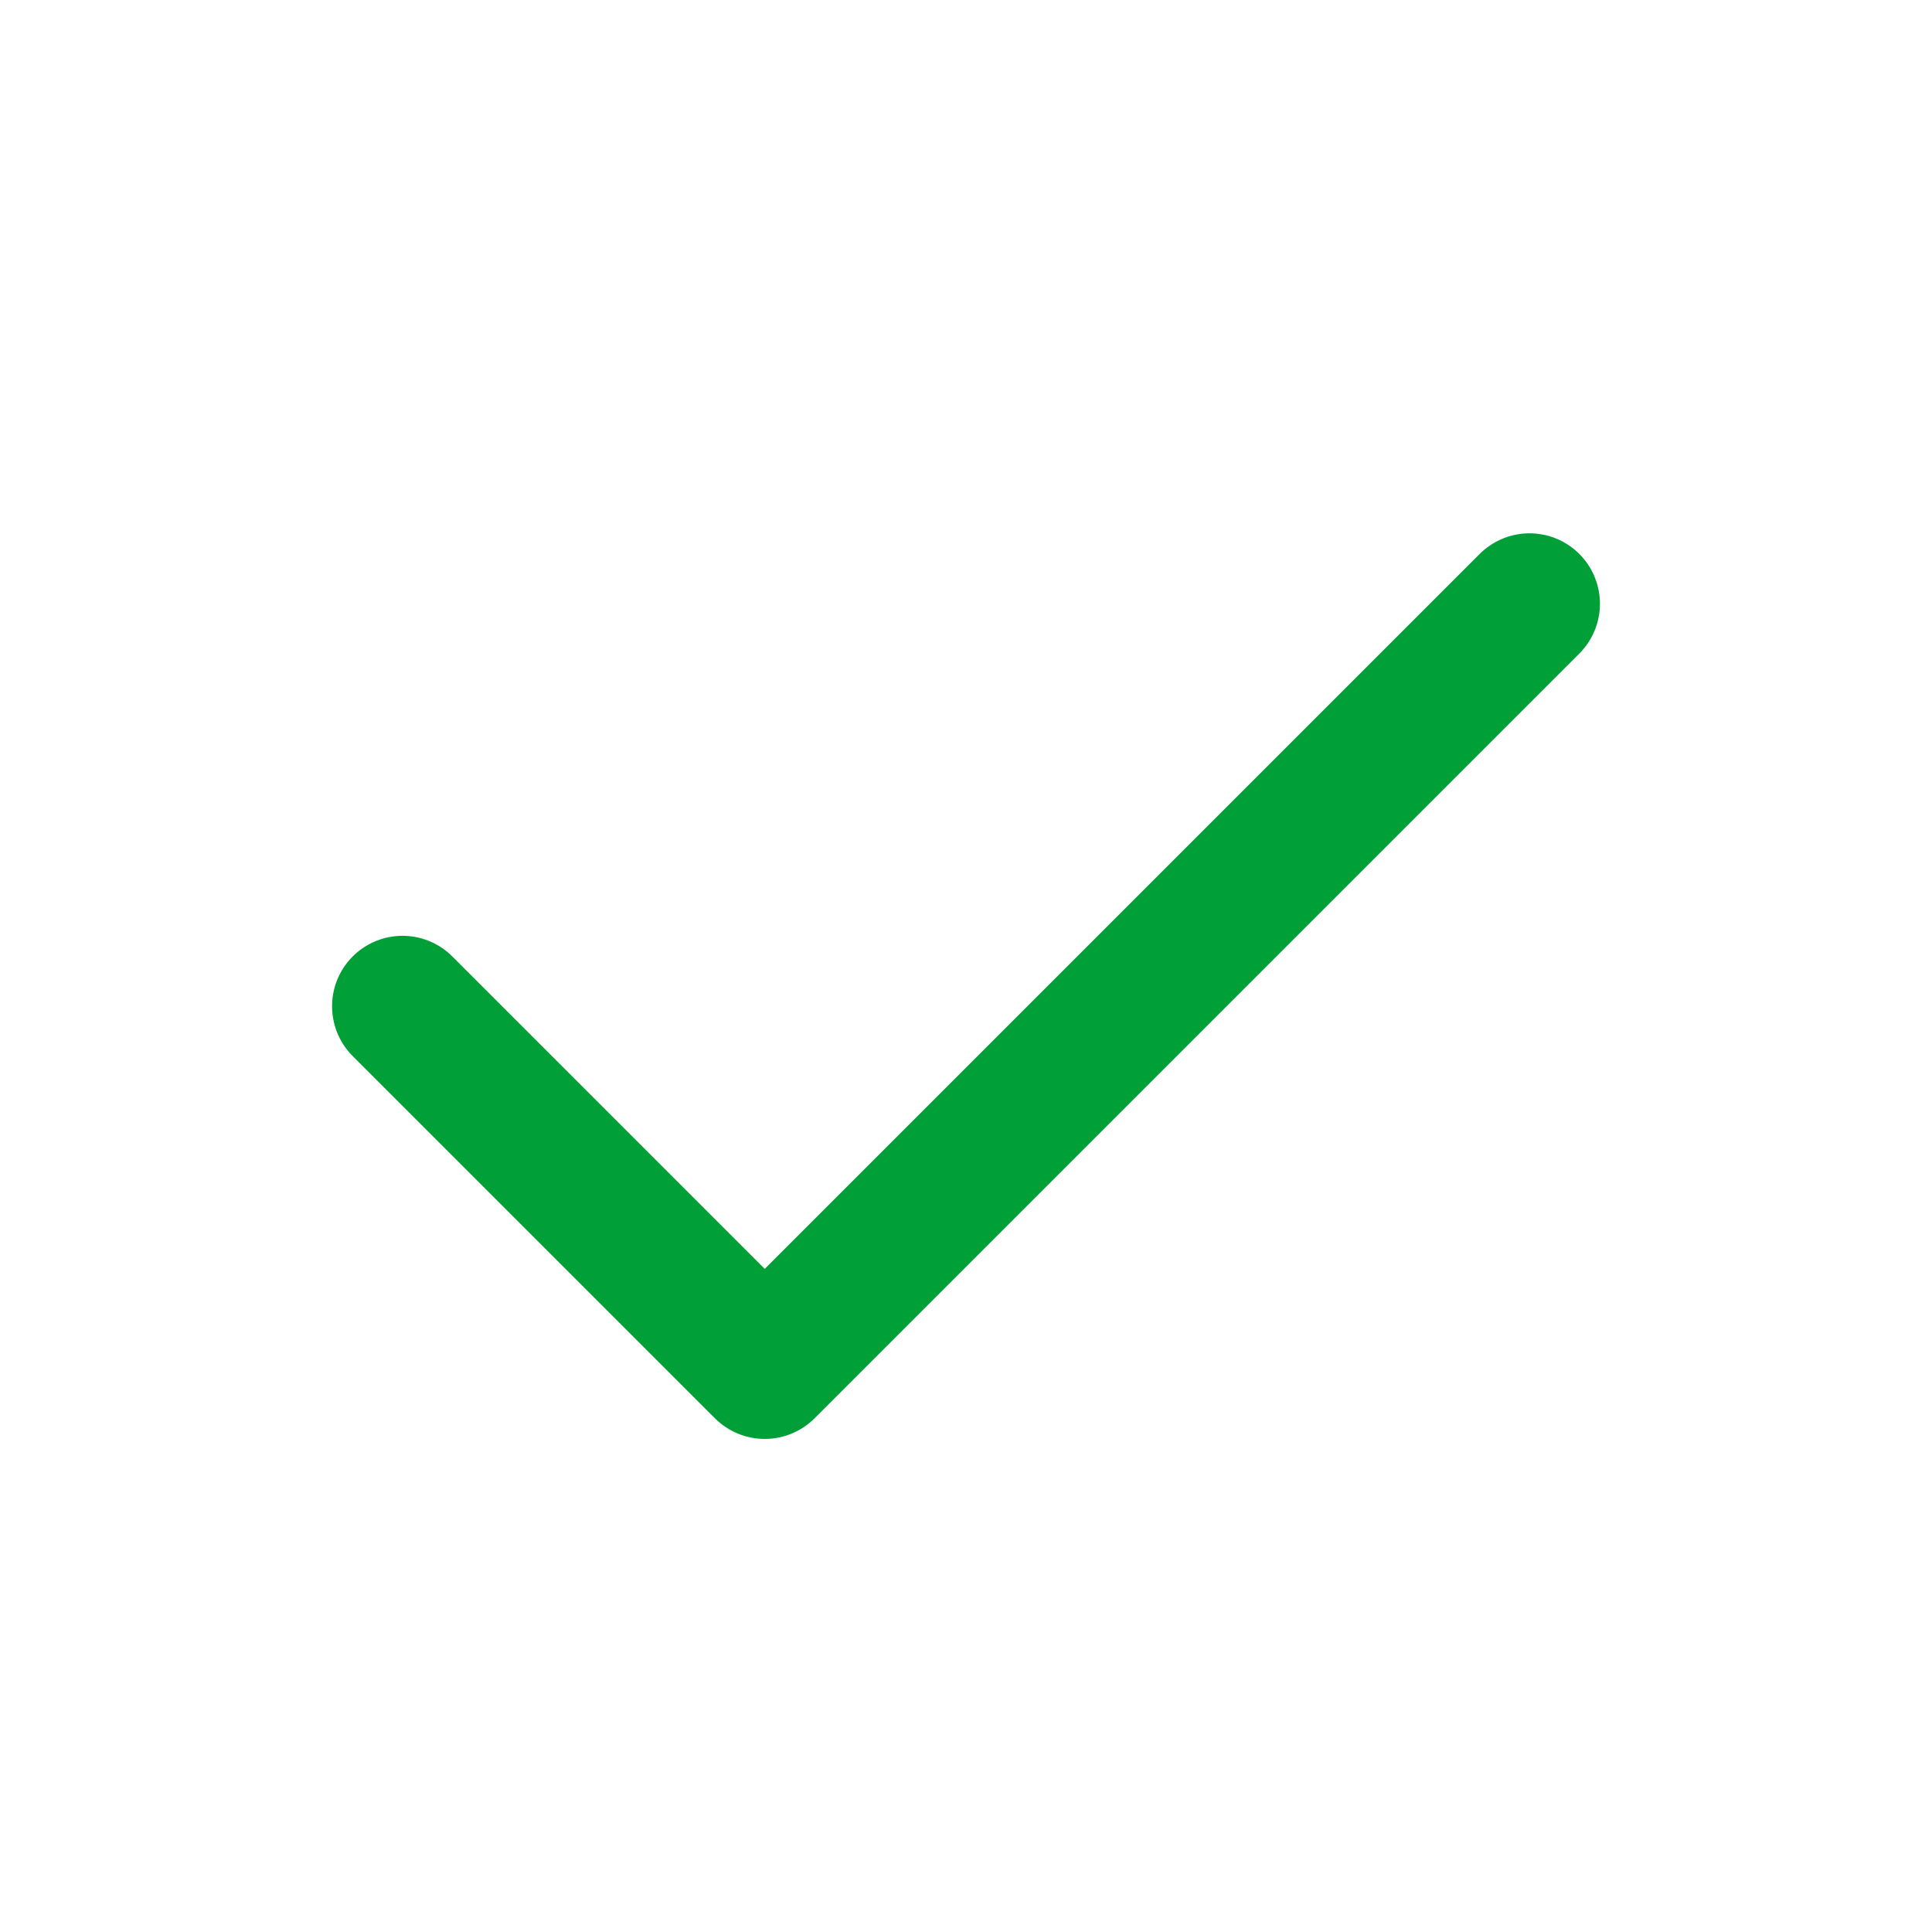
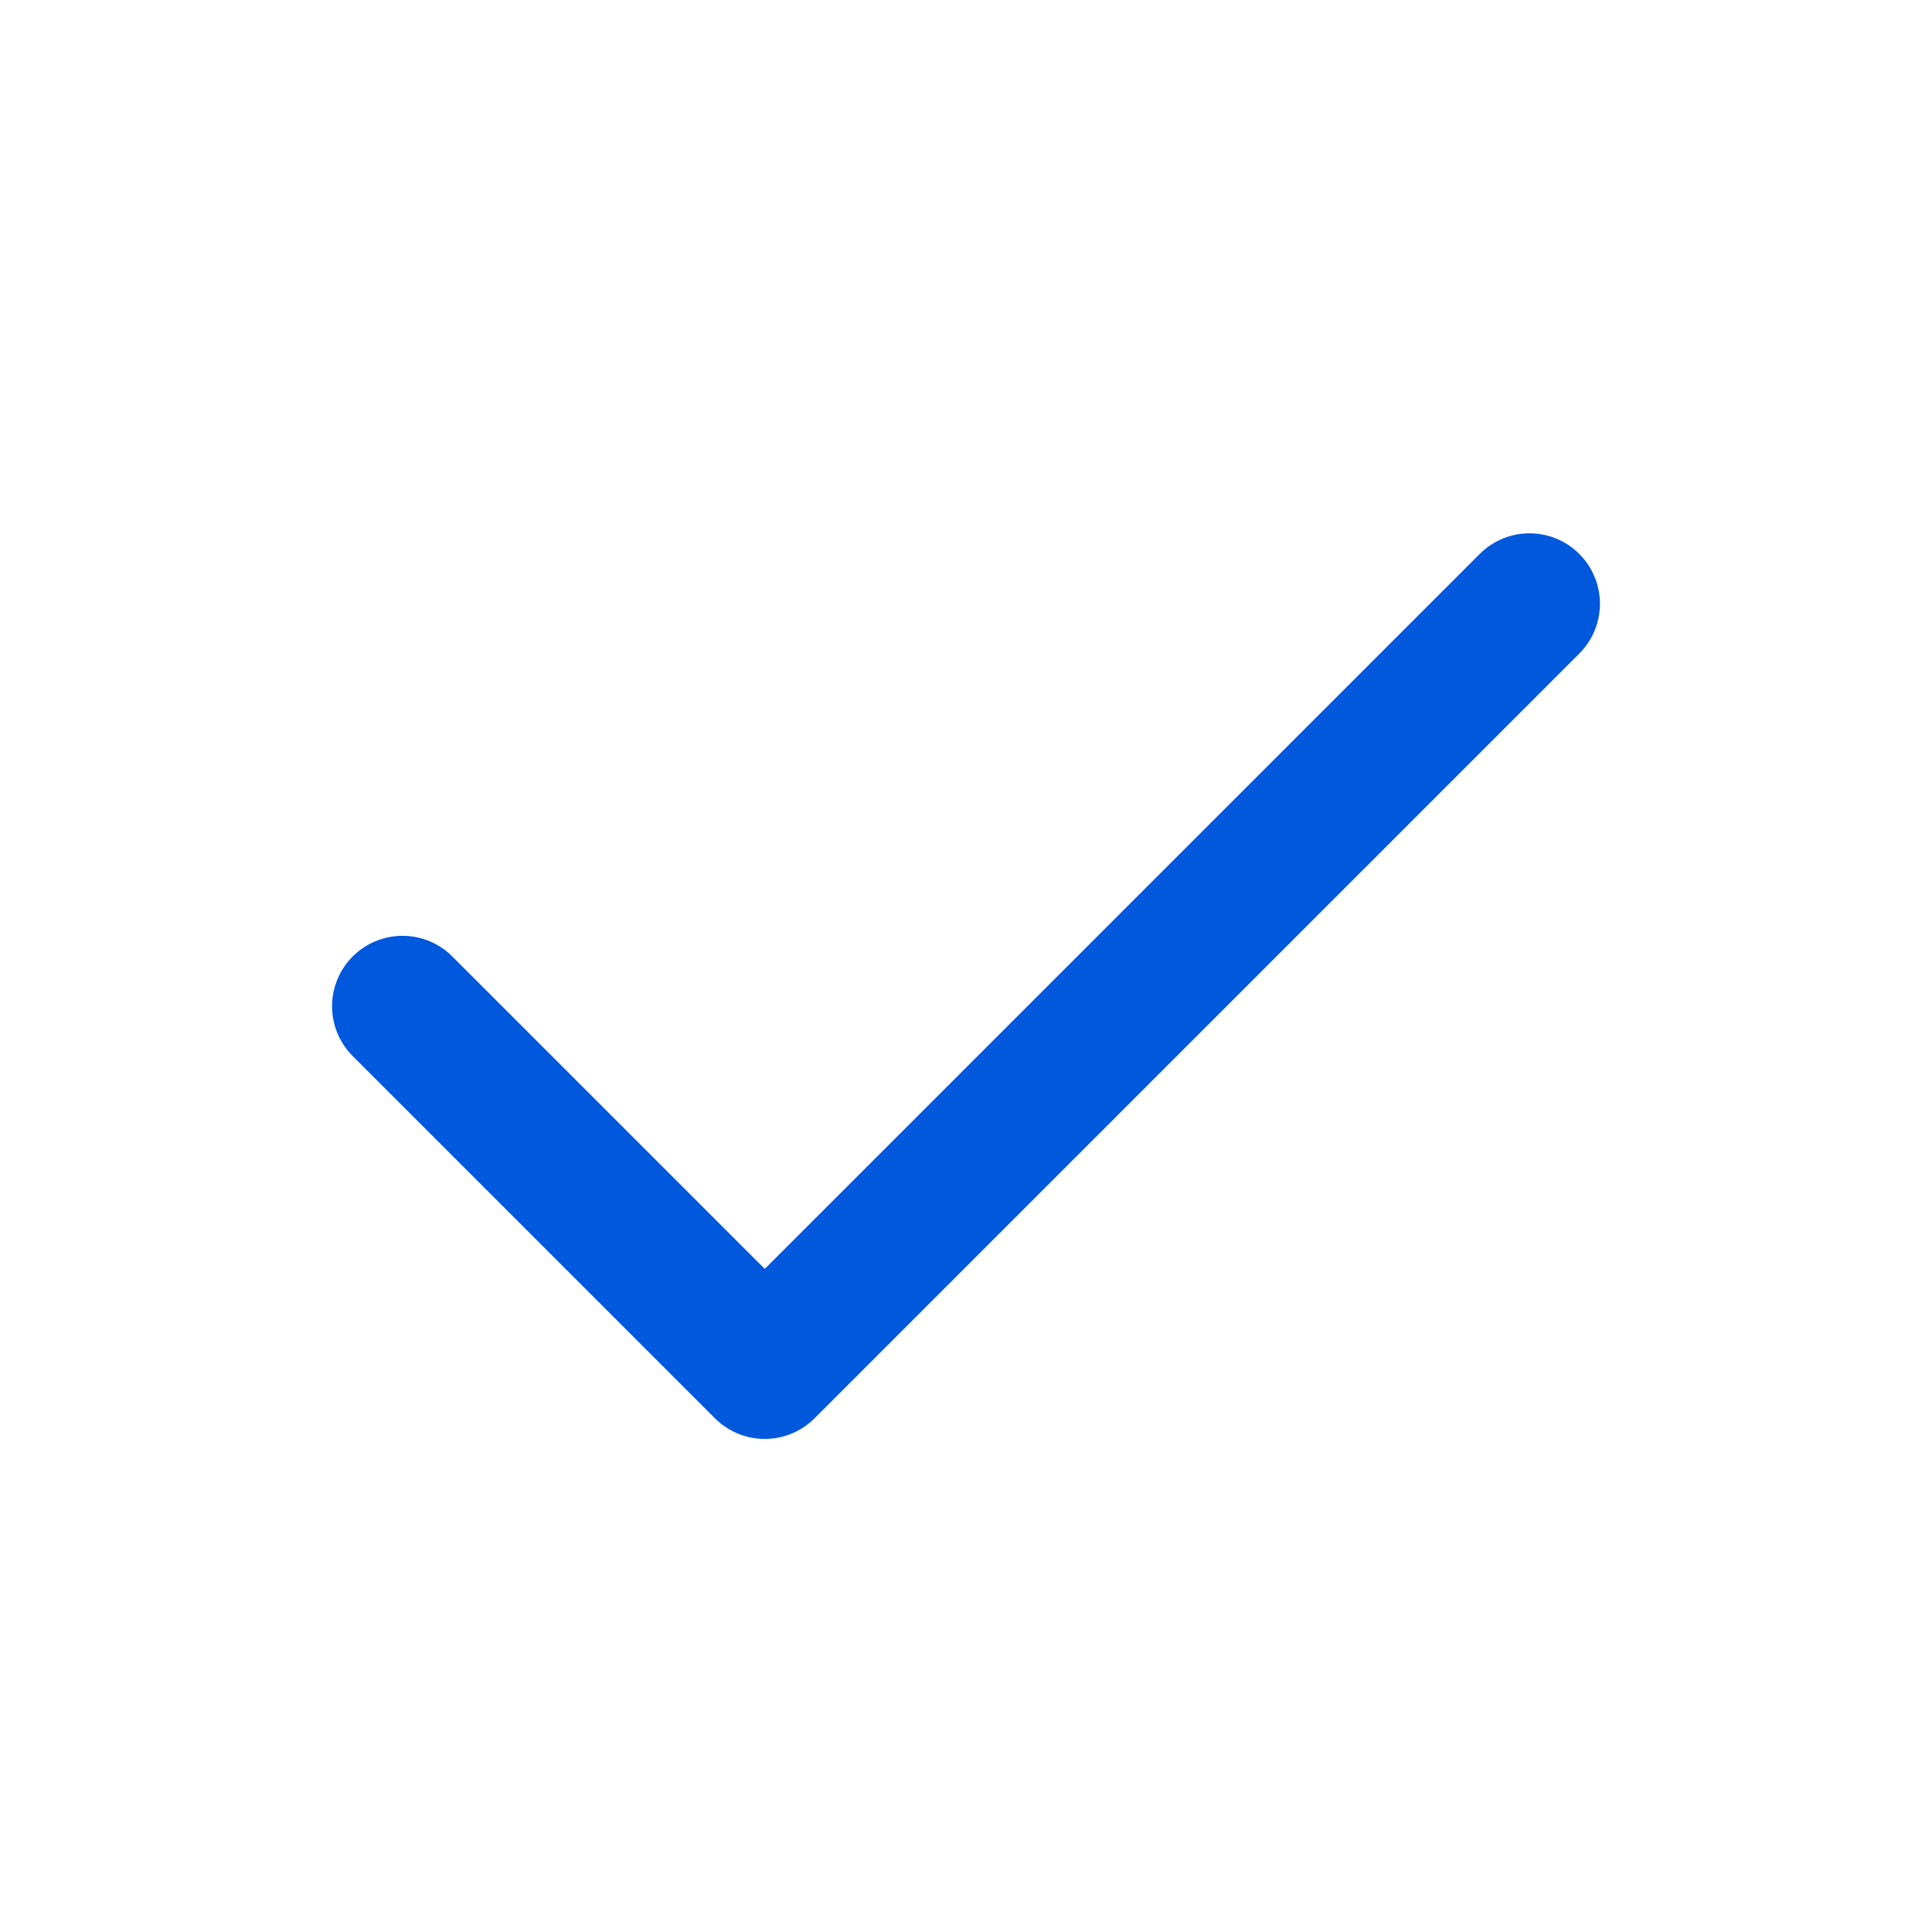
<svg xmlns="http://www.w3.org/2000/svg" viewBox="0 0 24 24" width="24" height="24" color="#68696D" role="img" aria-hidden="true">
  <style>.s{fill:none;stroke:currentColor;stroke-width:1.75;stroke-linecap:round;stroke-linejoin:round}@media (prefers-reduced-motion:reduce){*{animation:none!important}}@keyframes draw{from{stroke-dashoffset:20}to{stroke-dashoffset:0}}.c{stroke-dasharray:20;animation:draw .45s cubic-bezier(.22,1,.36,1) .1s both}</style>
-   <path class="s c" style="stroke:#019F38" d="M5 12.5l4.5 4.5L19 7.5" />
+   <path class="s c" style="stroke:#0058DC" d="M5 12.5l4.5 4.5L19 7.5" />
</svg>
